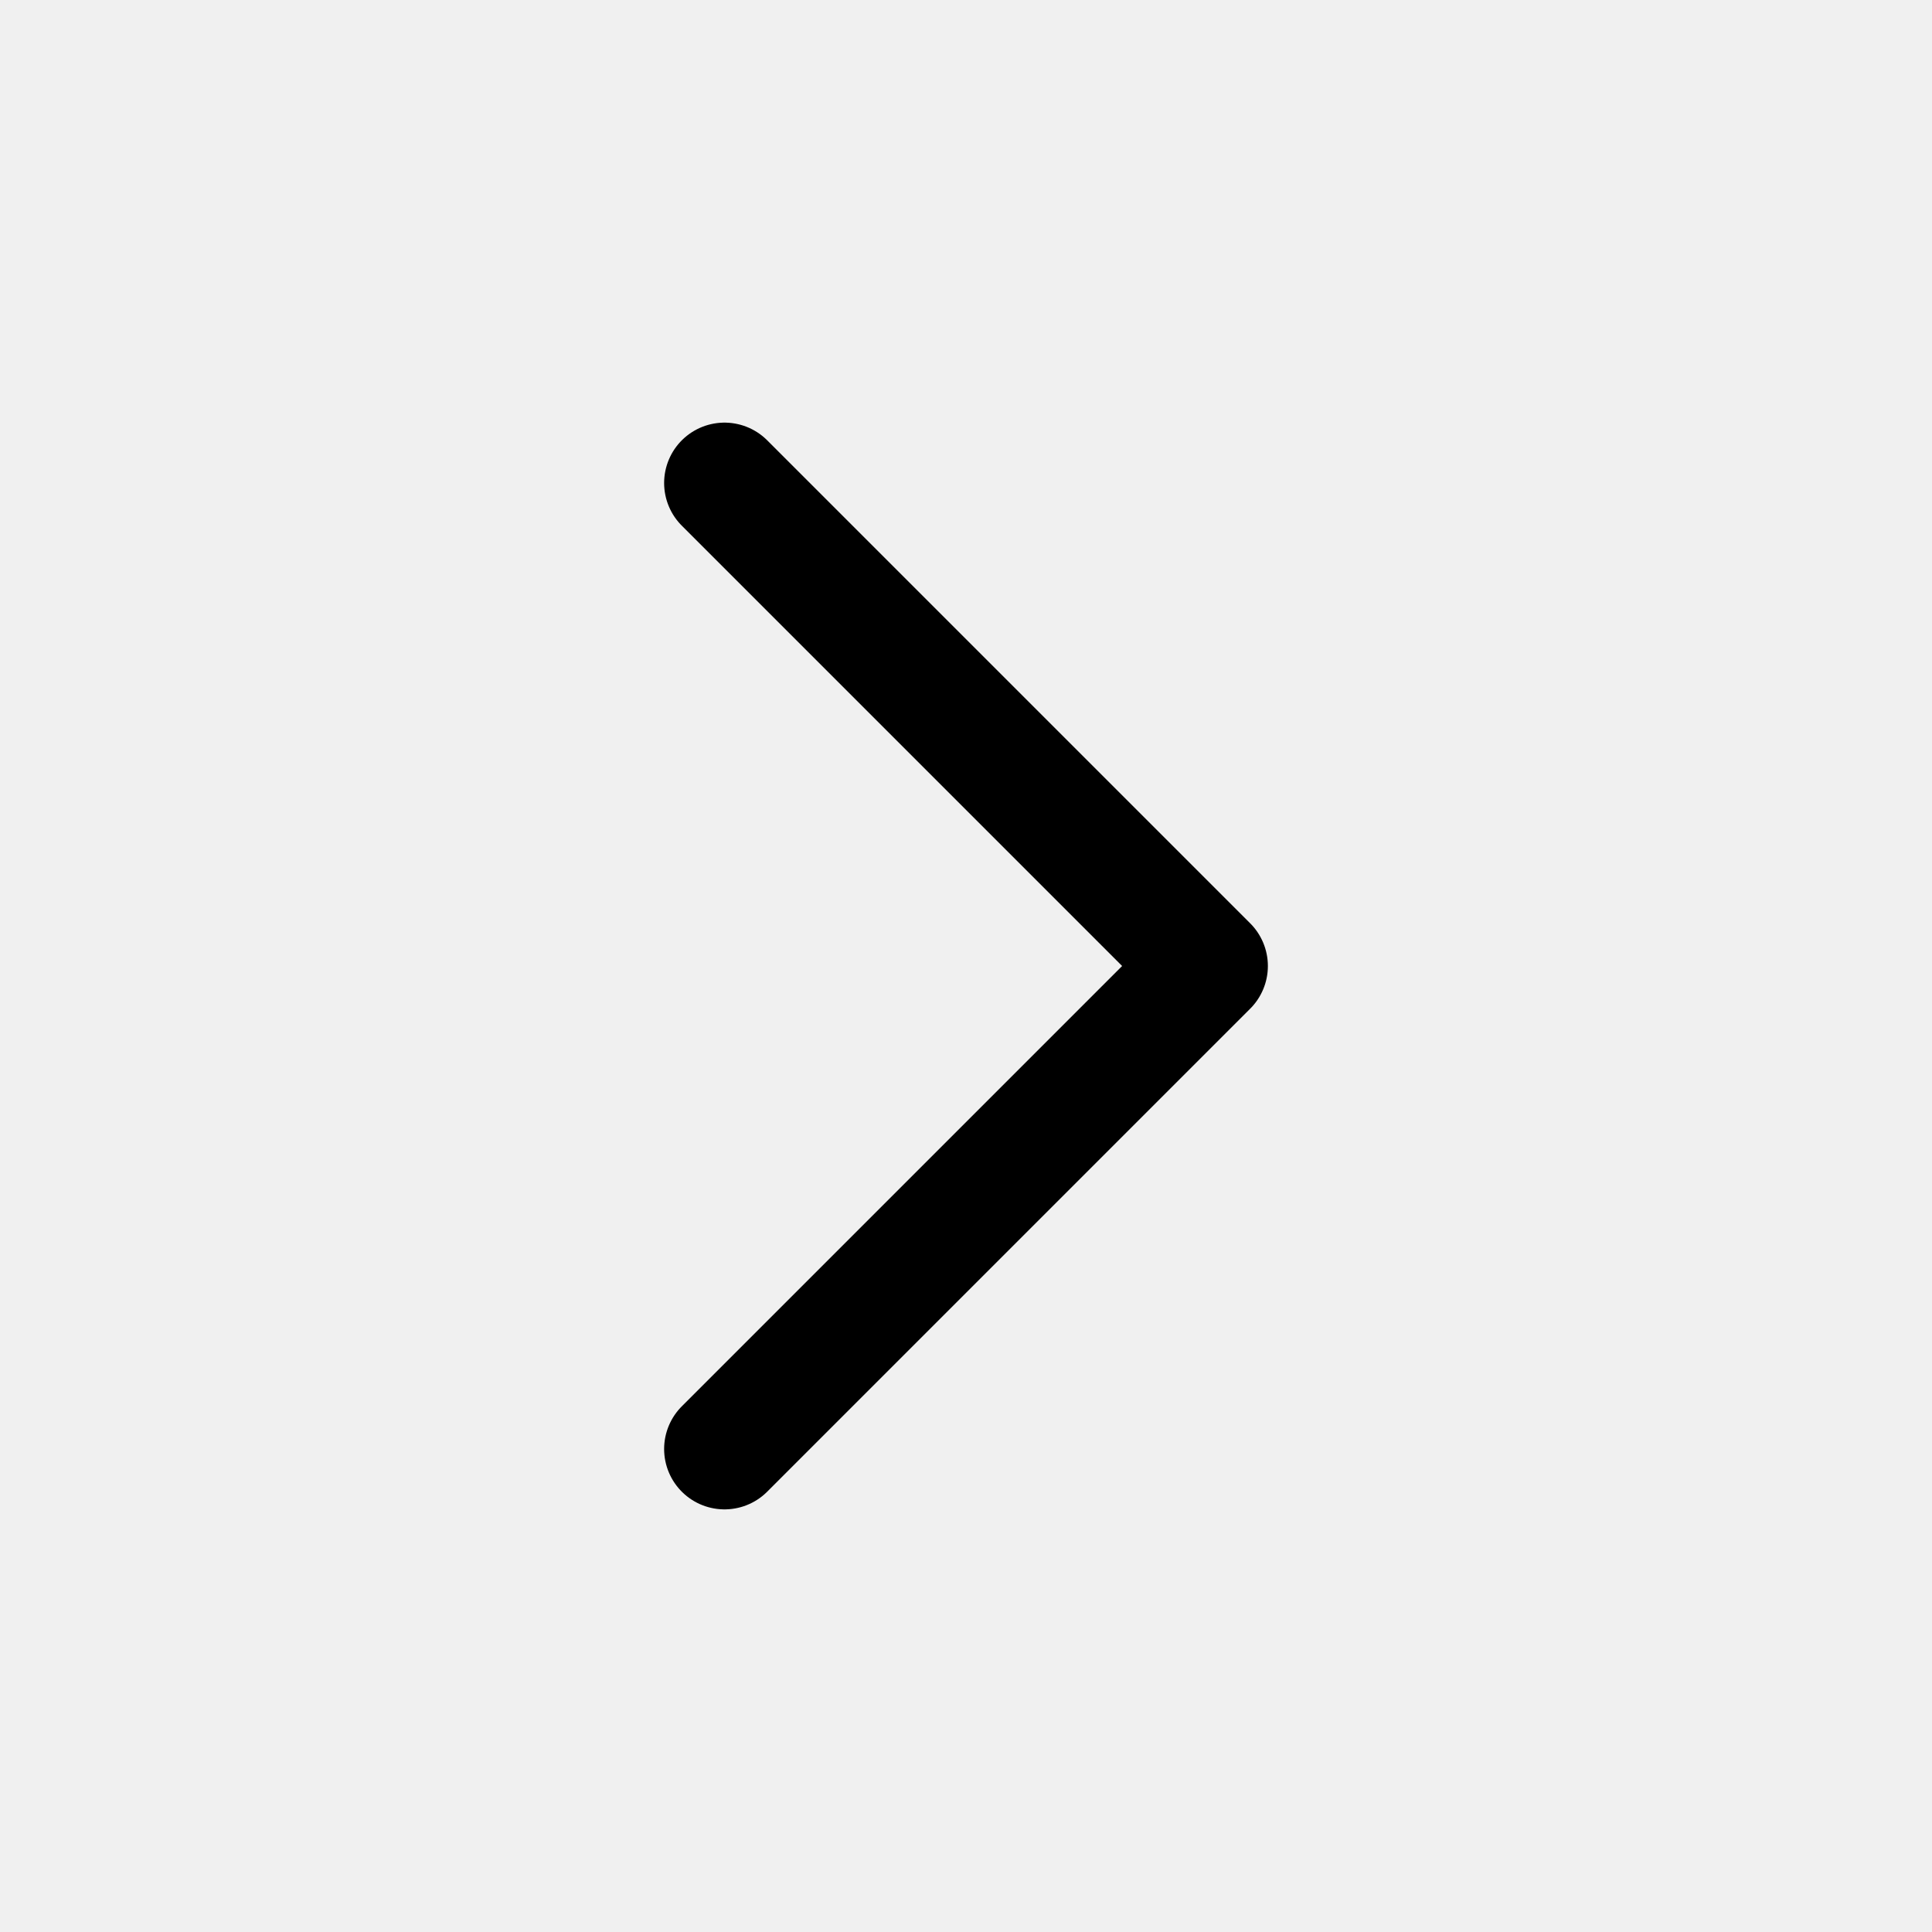
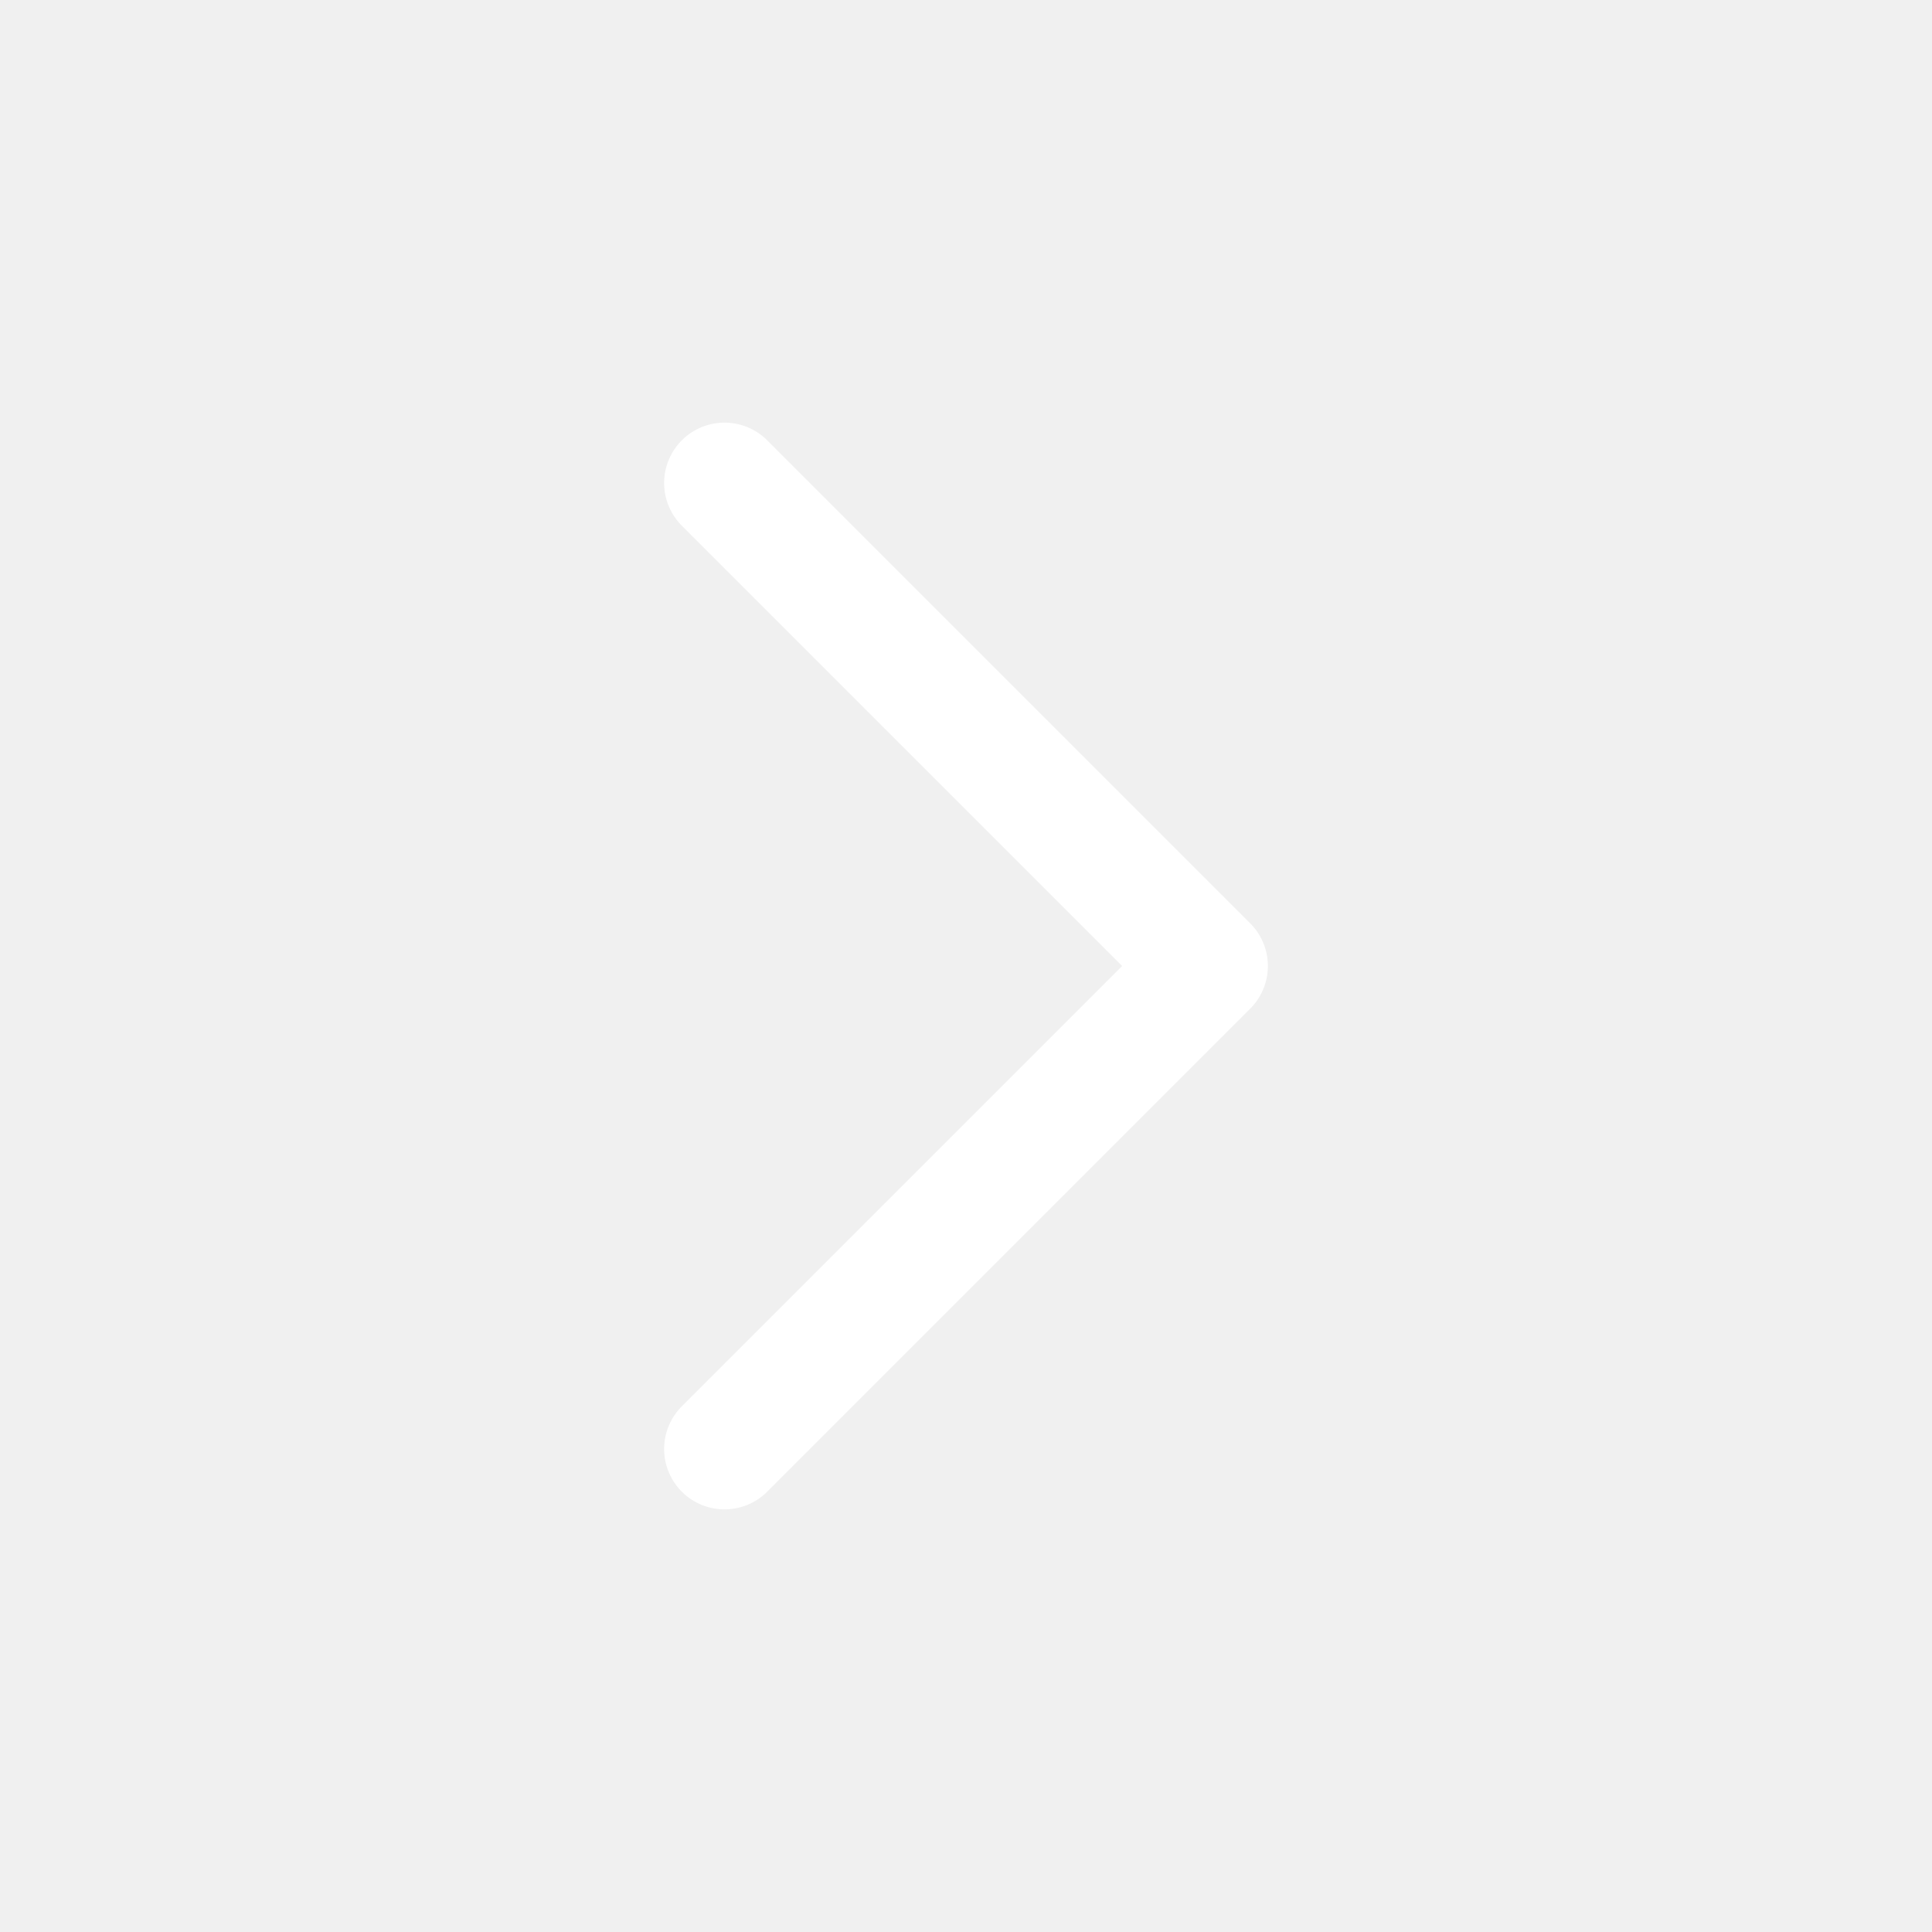
- <svg xmlns="http://www.w3.org/2000/svg" width="24" height="24" viewBox="0 0 24 24" fill="none" stroke="#000000" stroke-width="1.5" stroke-linecap="round" stroke-linejoin="round" class="lucide lucide-chevron-right-icon lucide-chevron-right">
+ <svg xmlns="http://www.w3.org/2000/svg" width="24" height="24" viewBox="0 0 24 24" fill="none" stroke="#FFFFFF" stroke-width="1.5" stroke-linecap="round" stroke-linejoin="round" class="lucide lucide-chevron-right-icon lucide-chevron-right">
  <path d="m9 18 6-6-6-6" />
</svg>
